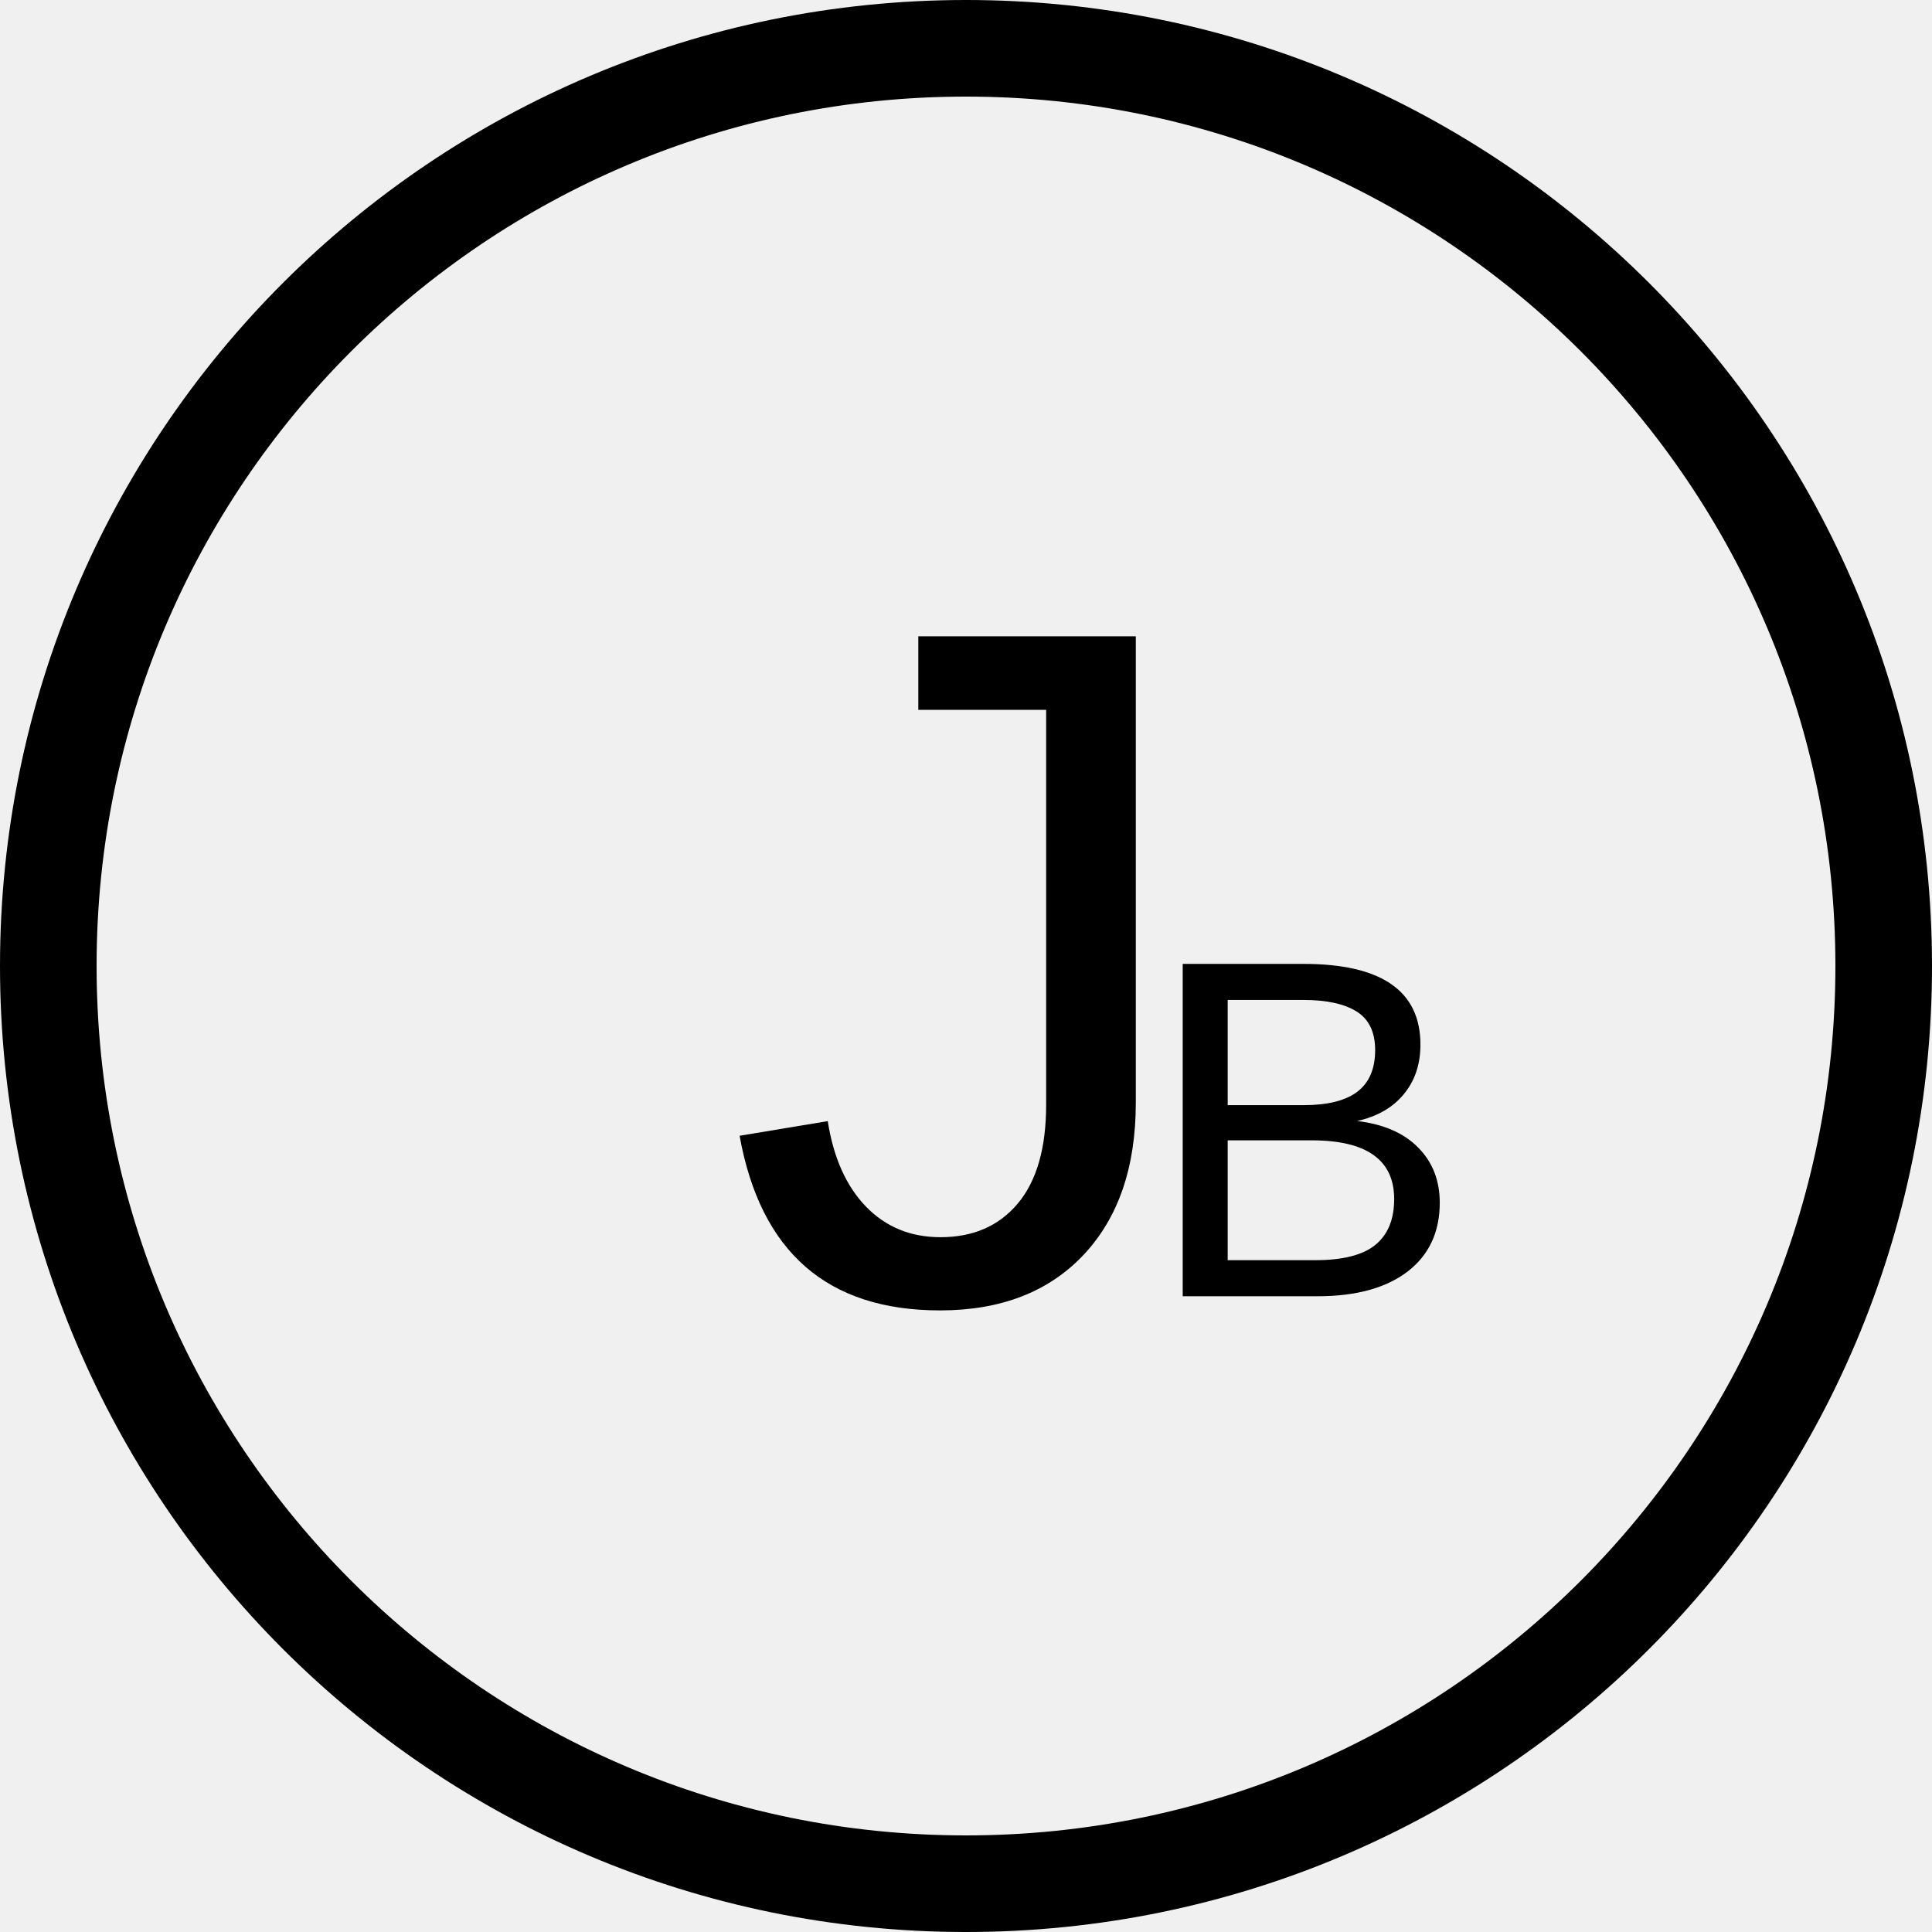
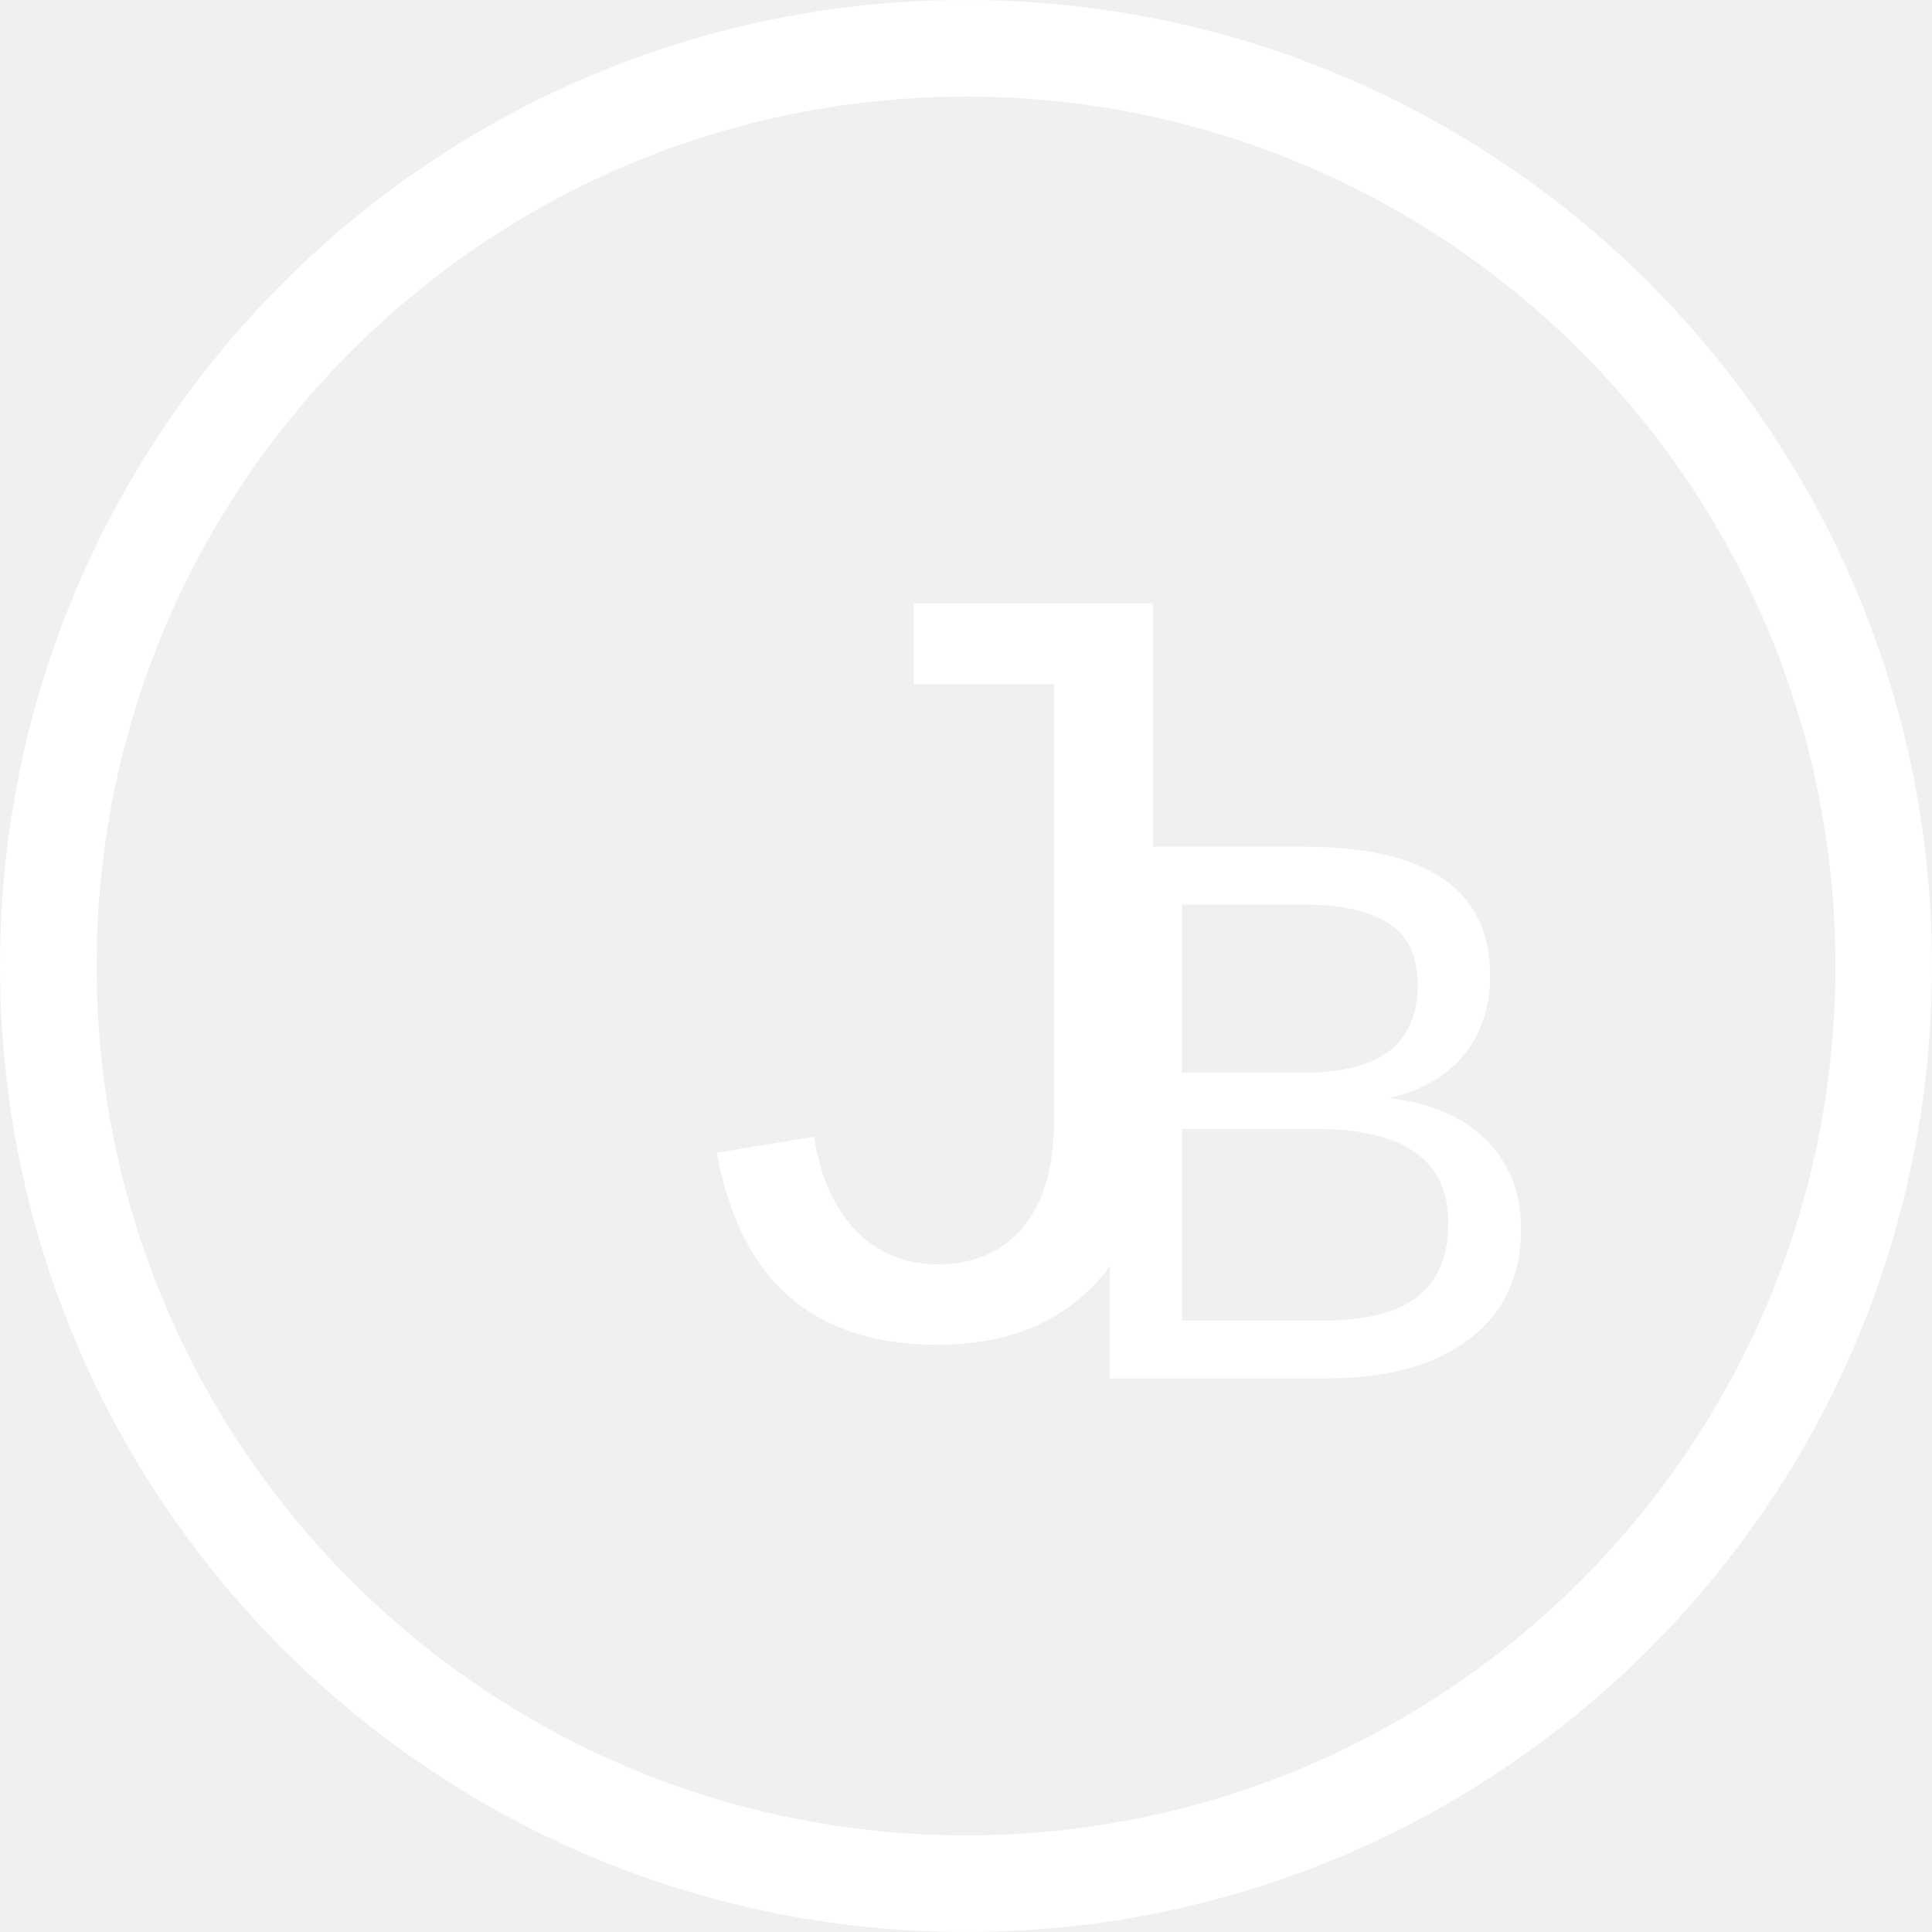
<svg xmlns="http://www.w3.org/2000/svg" viewBox="0 0 200 200" width="64" height="64" role="img" aria-label="JB Logo">
-   <circle cx="100" cy="100" r="95" fill="none" stroke="black" stroke-width="10" />
-   <text x="50%" y="50%" font-size="100" font-family="Arial, sans-serif" fill="black" text-anchor="middle" dominant-baseline="central">
+   <circle cx="100" cy="100" r="95" fill="none" stroke="white" stroke-width="10" />
+   <text x="50%" y="50%" font-size="110" font-family="Arial, sans-serif" fill="white" text-anchor="middle" dominant-baseline="central">
    J
  </text>
-   <text x="135" y="120" font-size="50" font-family="Arial, sans-serif" fill="black" text-anchor="middle" dominant-baseline="middle">
+   <text x="135" y="120" font-size="80" font-family="Arial, sans-serif" fill="white" text-anchor="middle" dominant-baseline="middle">
    B
  </text>
</svg>
